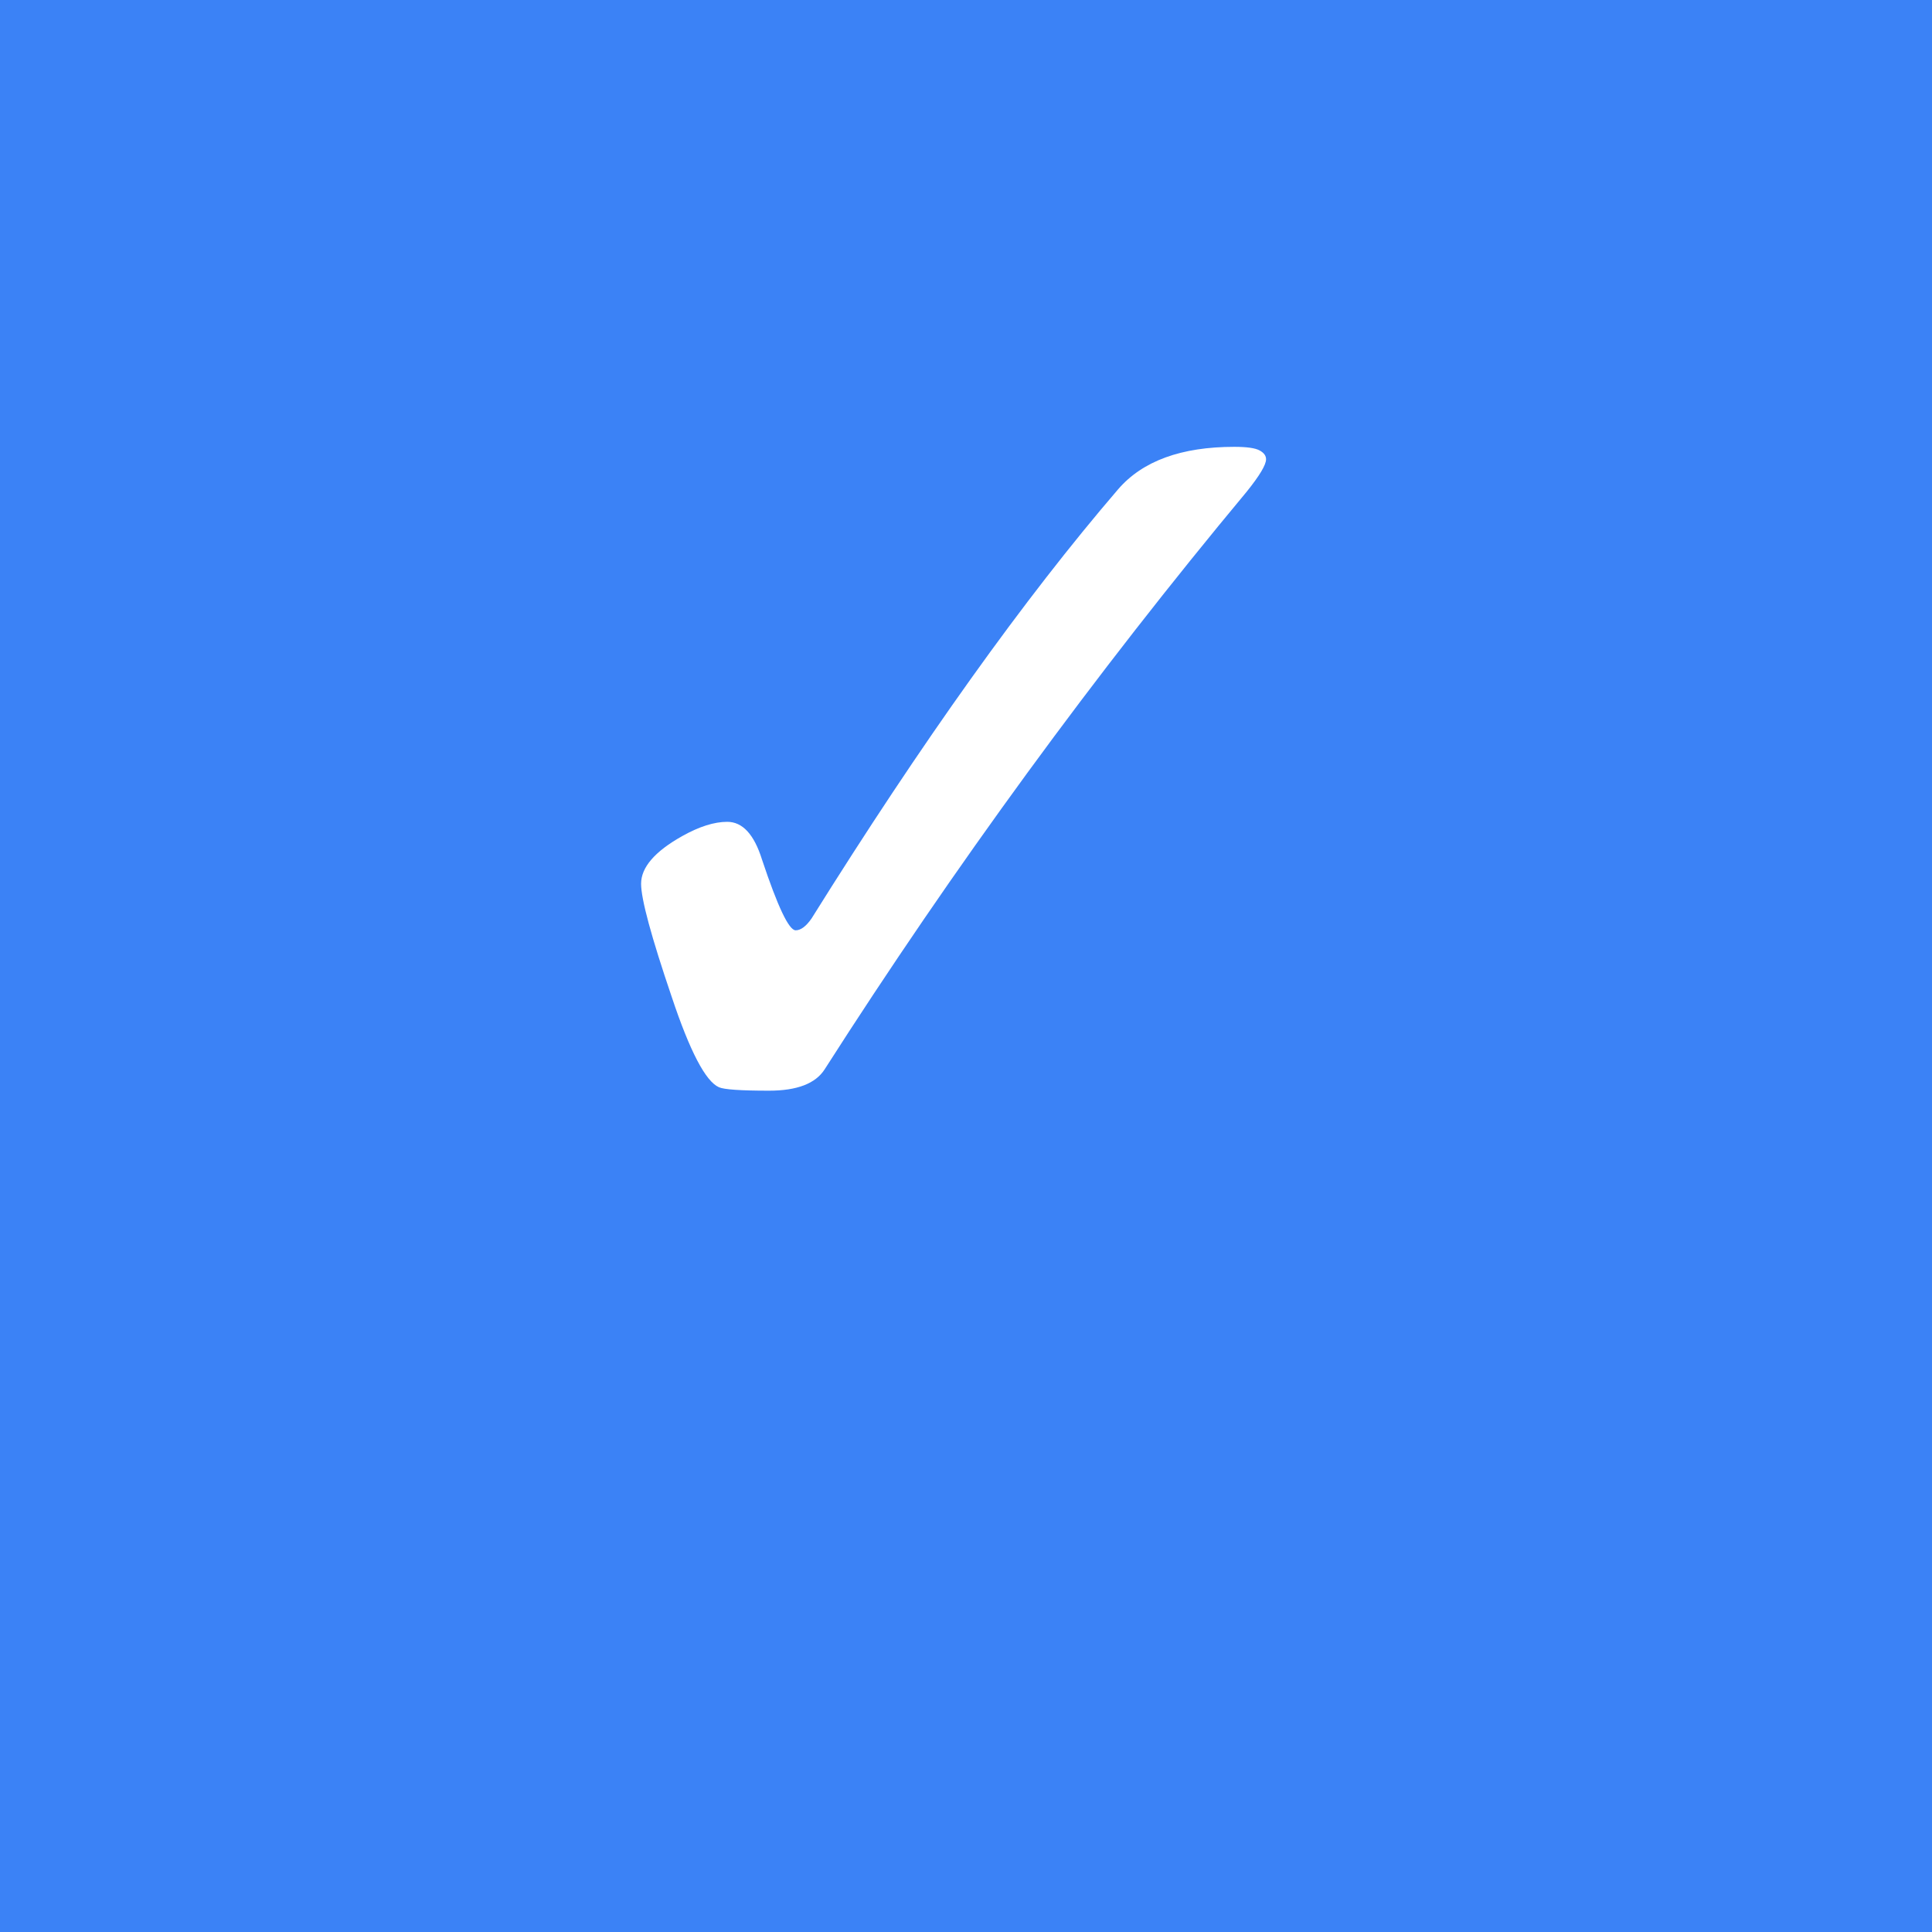
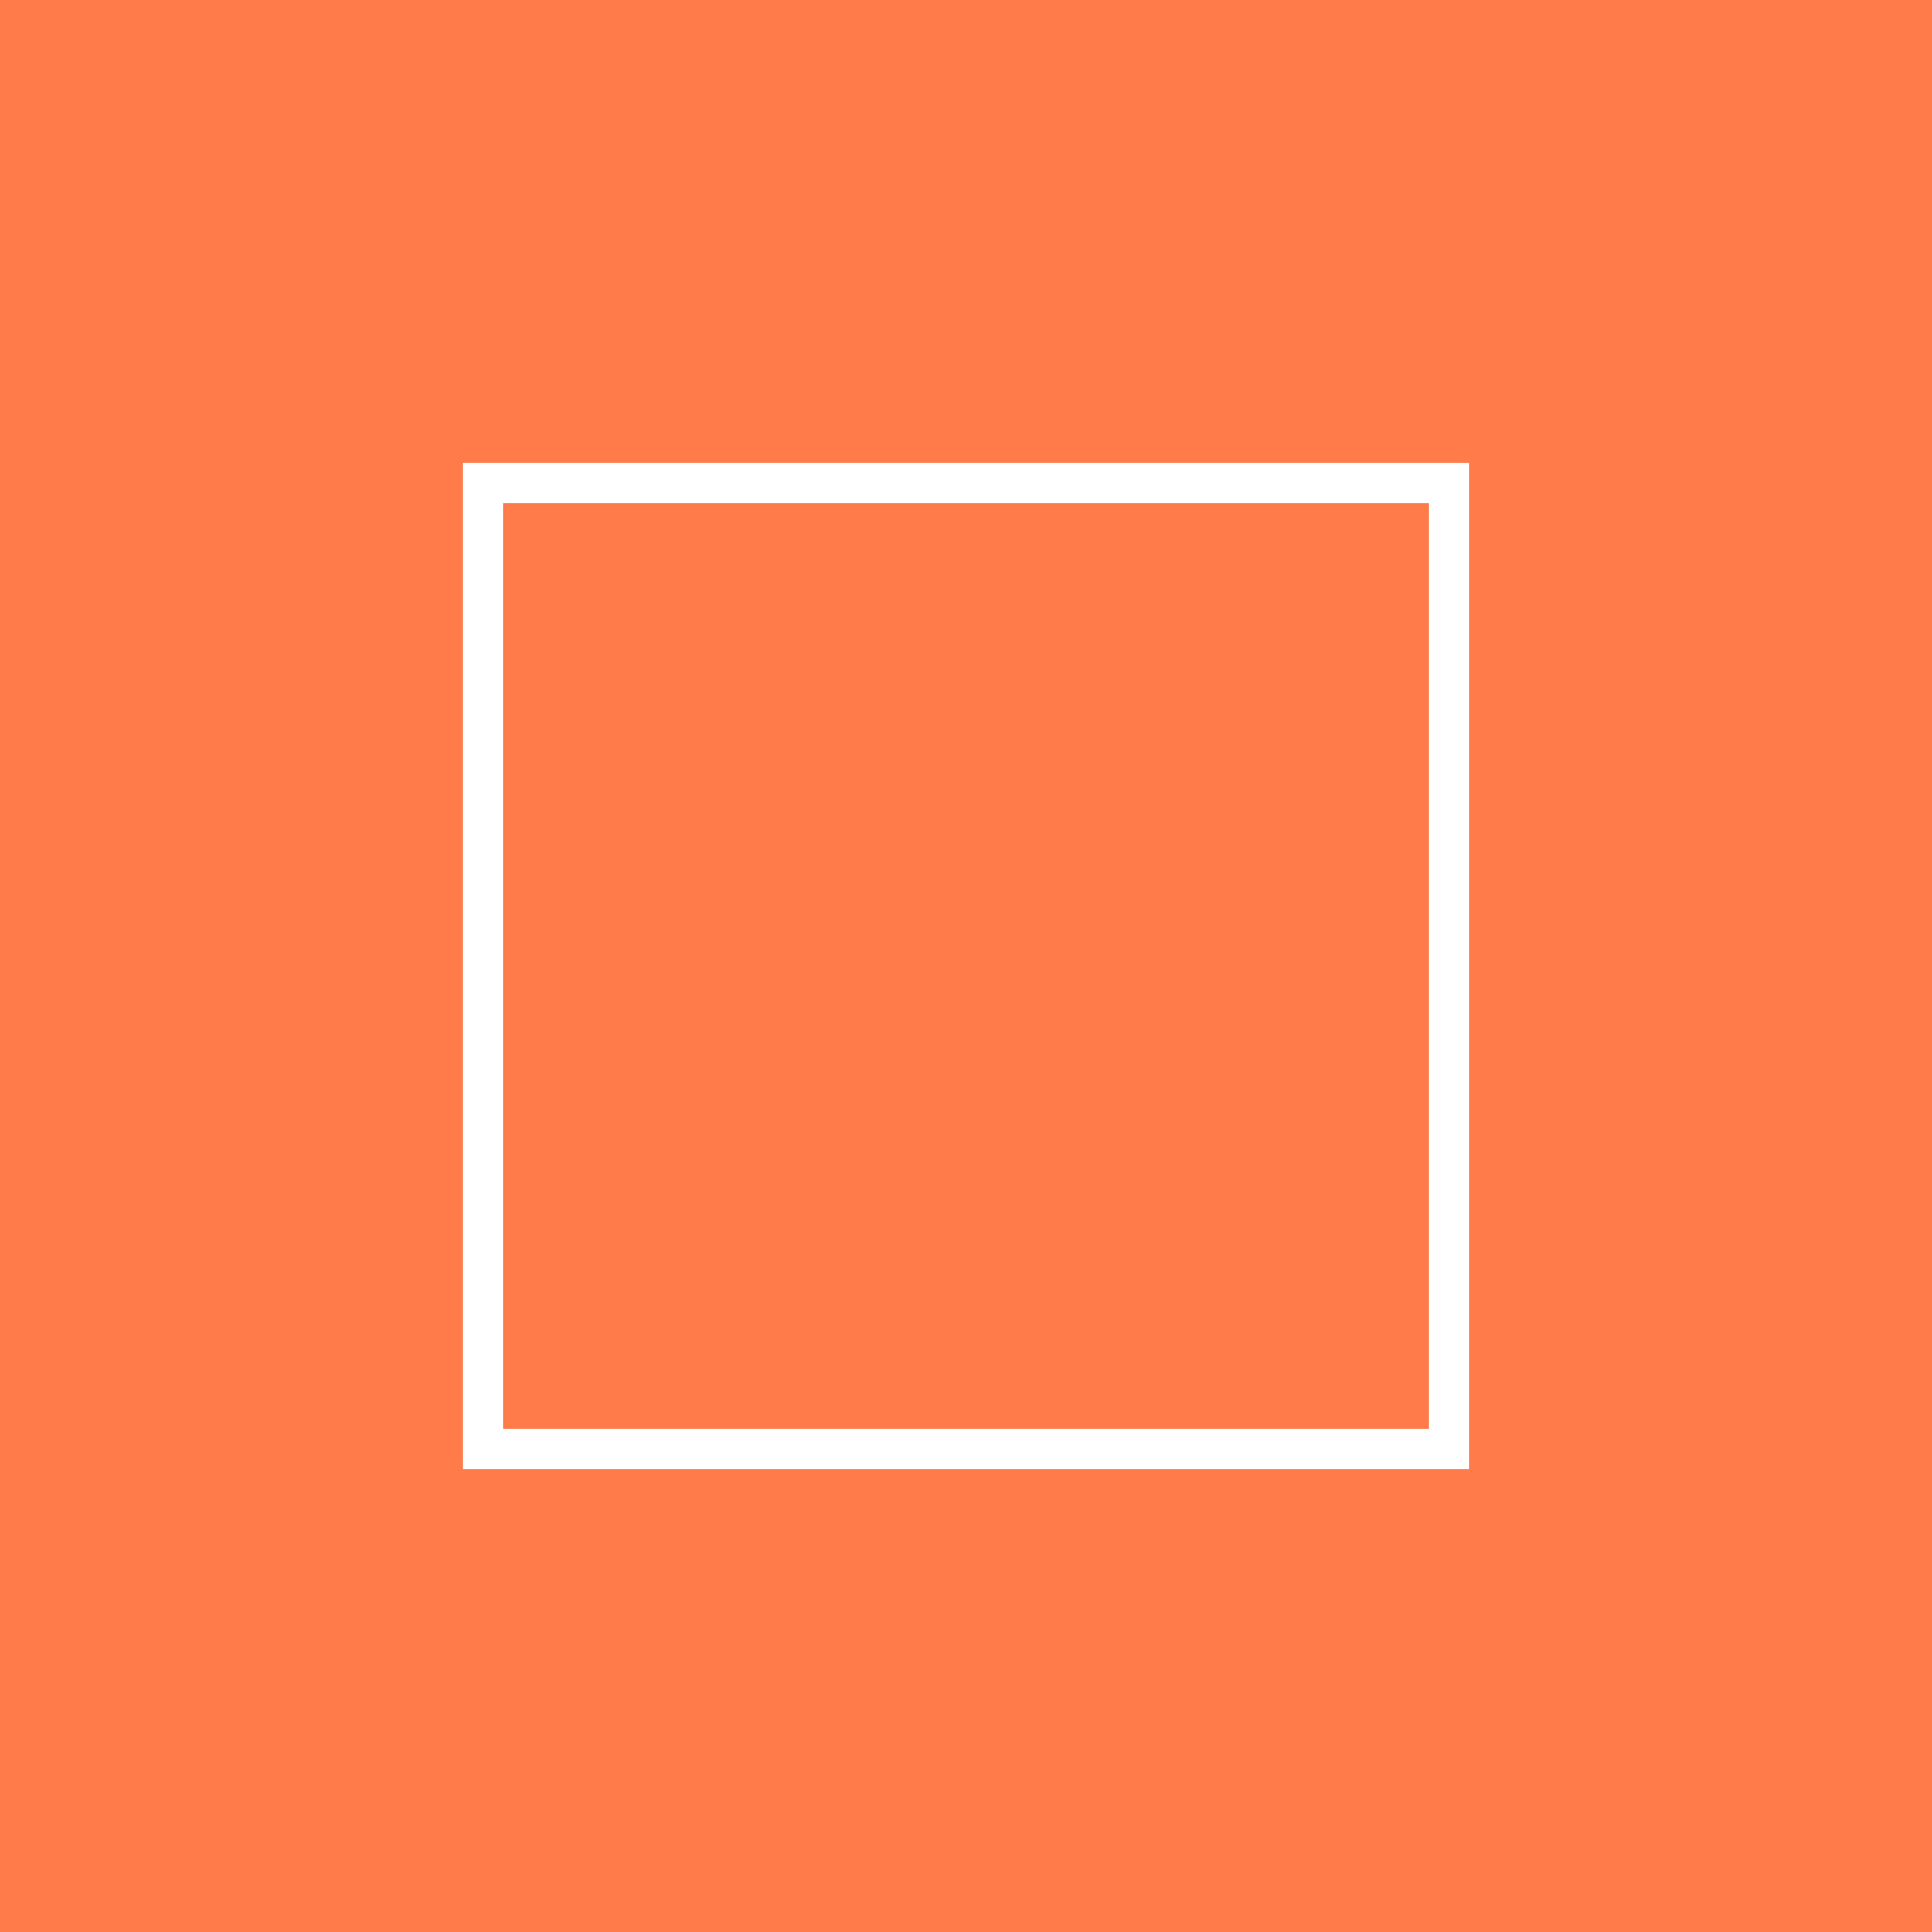
<svg xmlns="http://www.w3.org/2000/svg" width="192" height="192">
-   <rect width="192" height="192" fill="#3b82f6" />
-   <text x="96" y="120" font-family="Arial, sans-serif" font-size="120" font-weight="bold" fill="white" text-anchor="middle">✓</text>
+   <rect width="192" height="192" fill="#ff7b4a" />
+   <rect x="48" y="48" width="96" height="96" fill="none" stroke="white" stroke-width="4" />
</svg>
